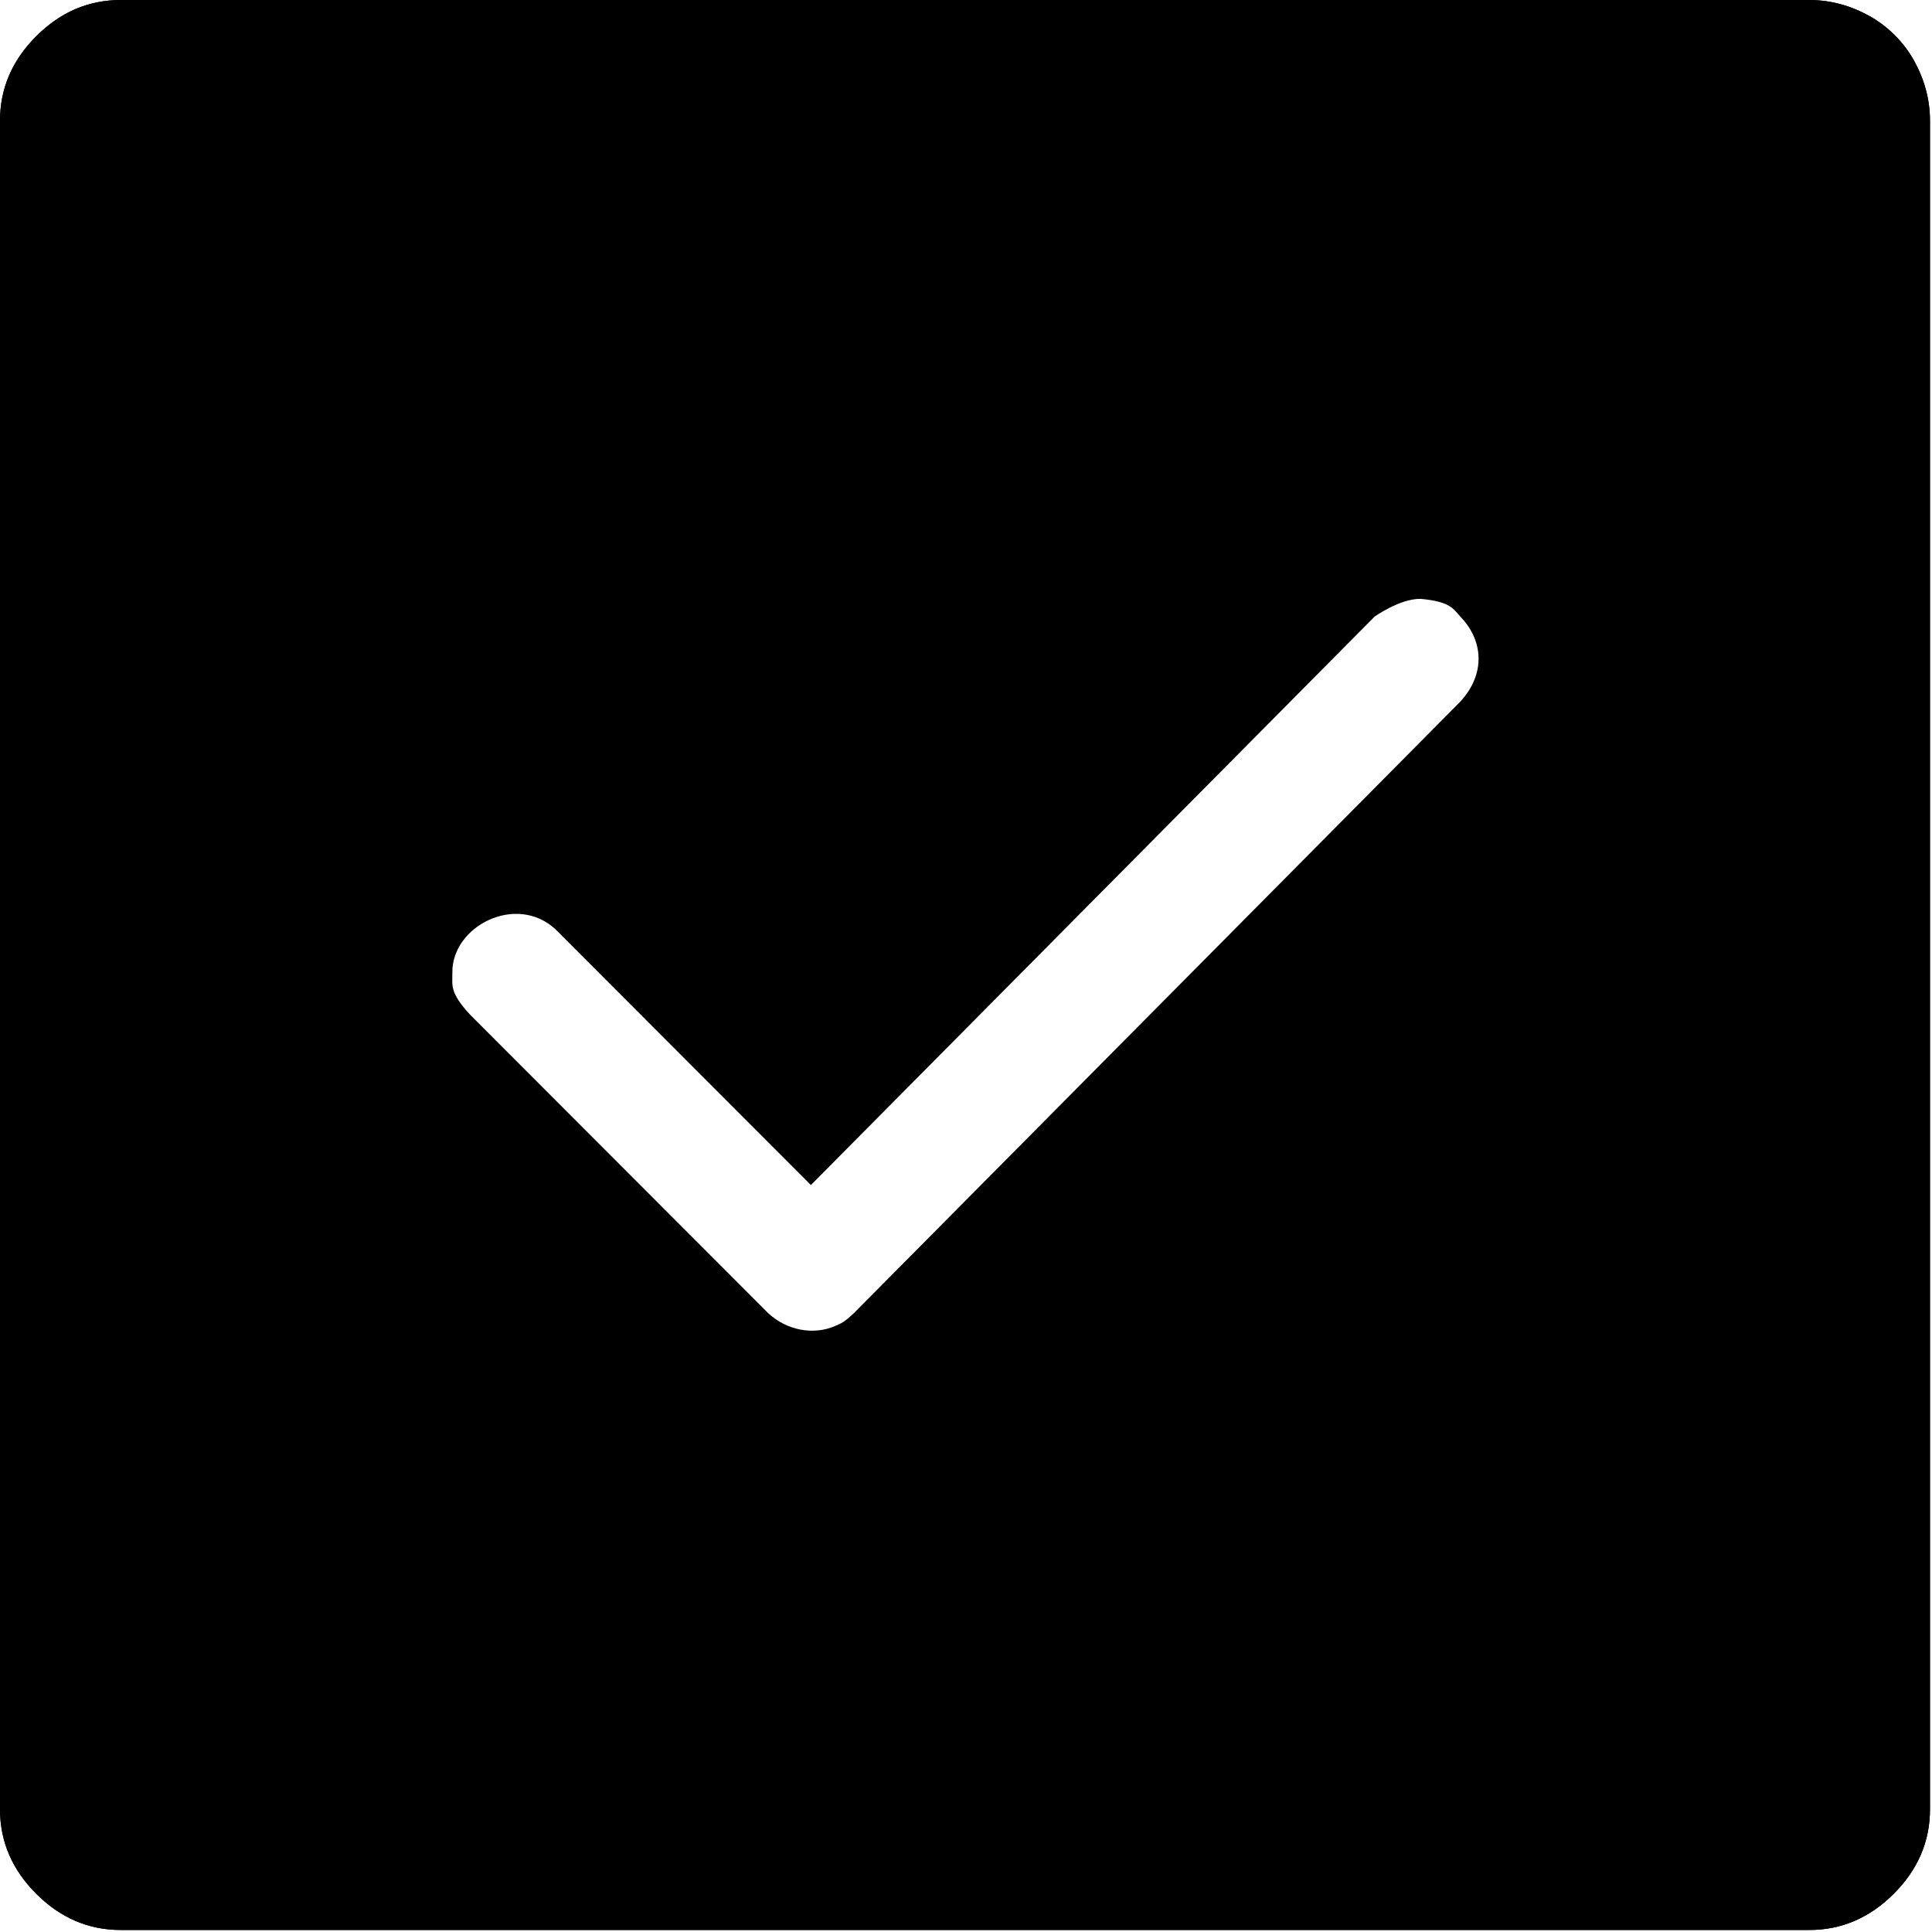
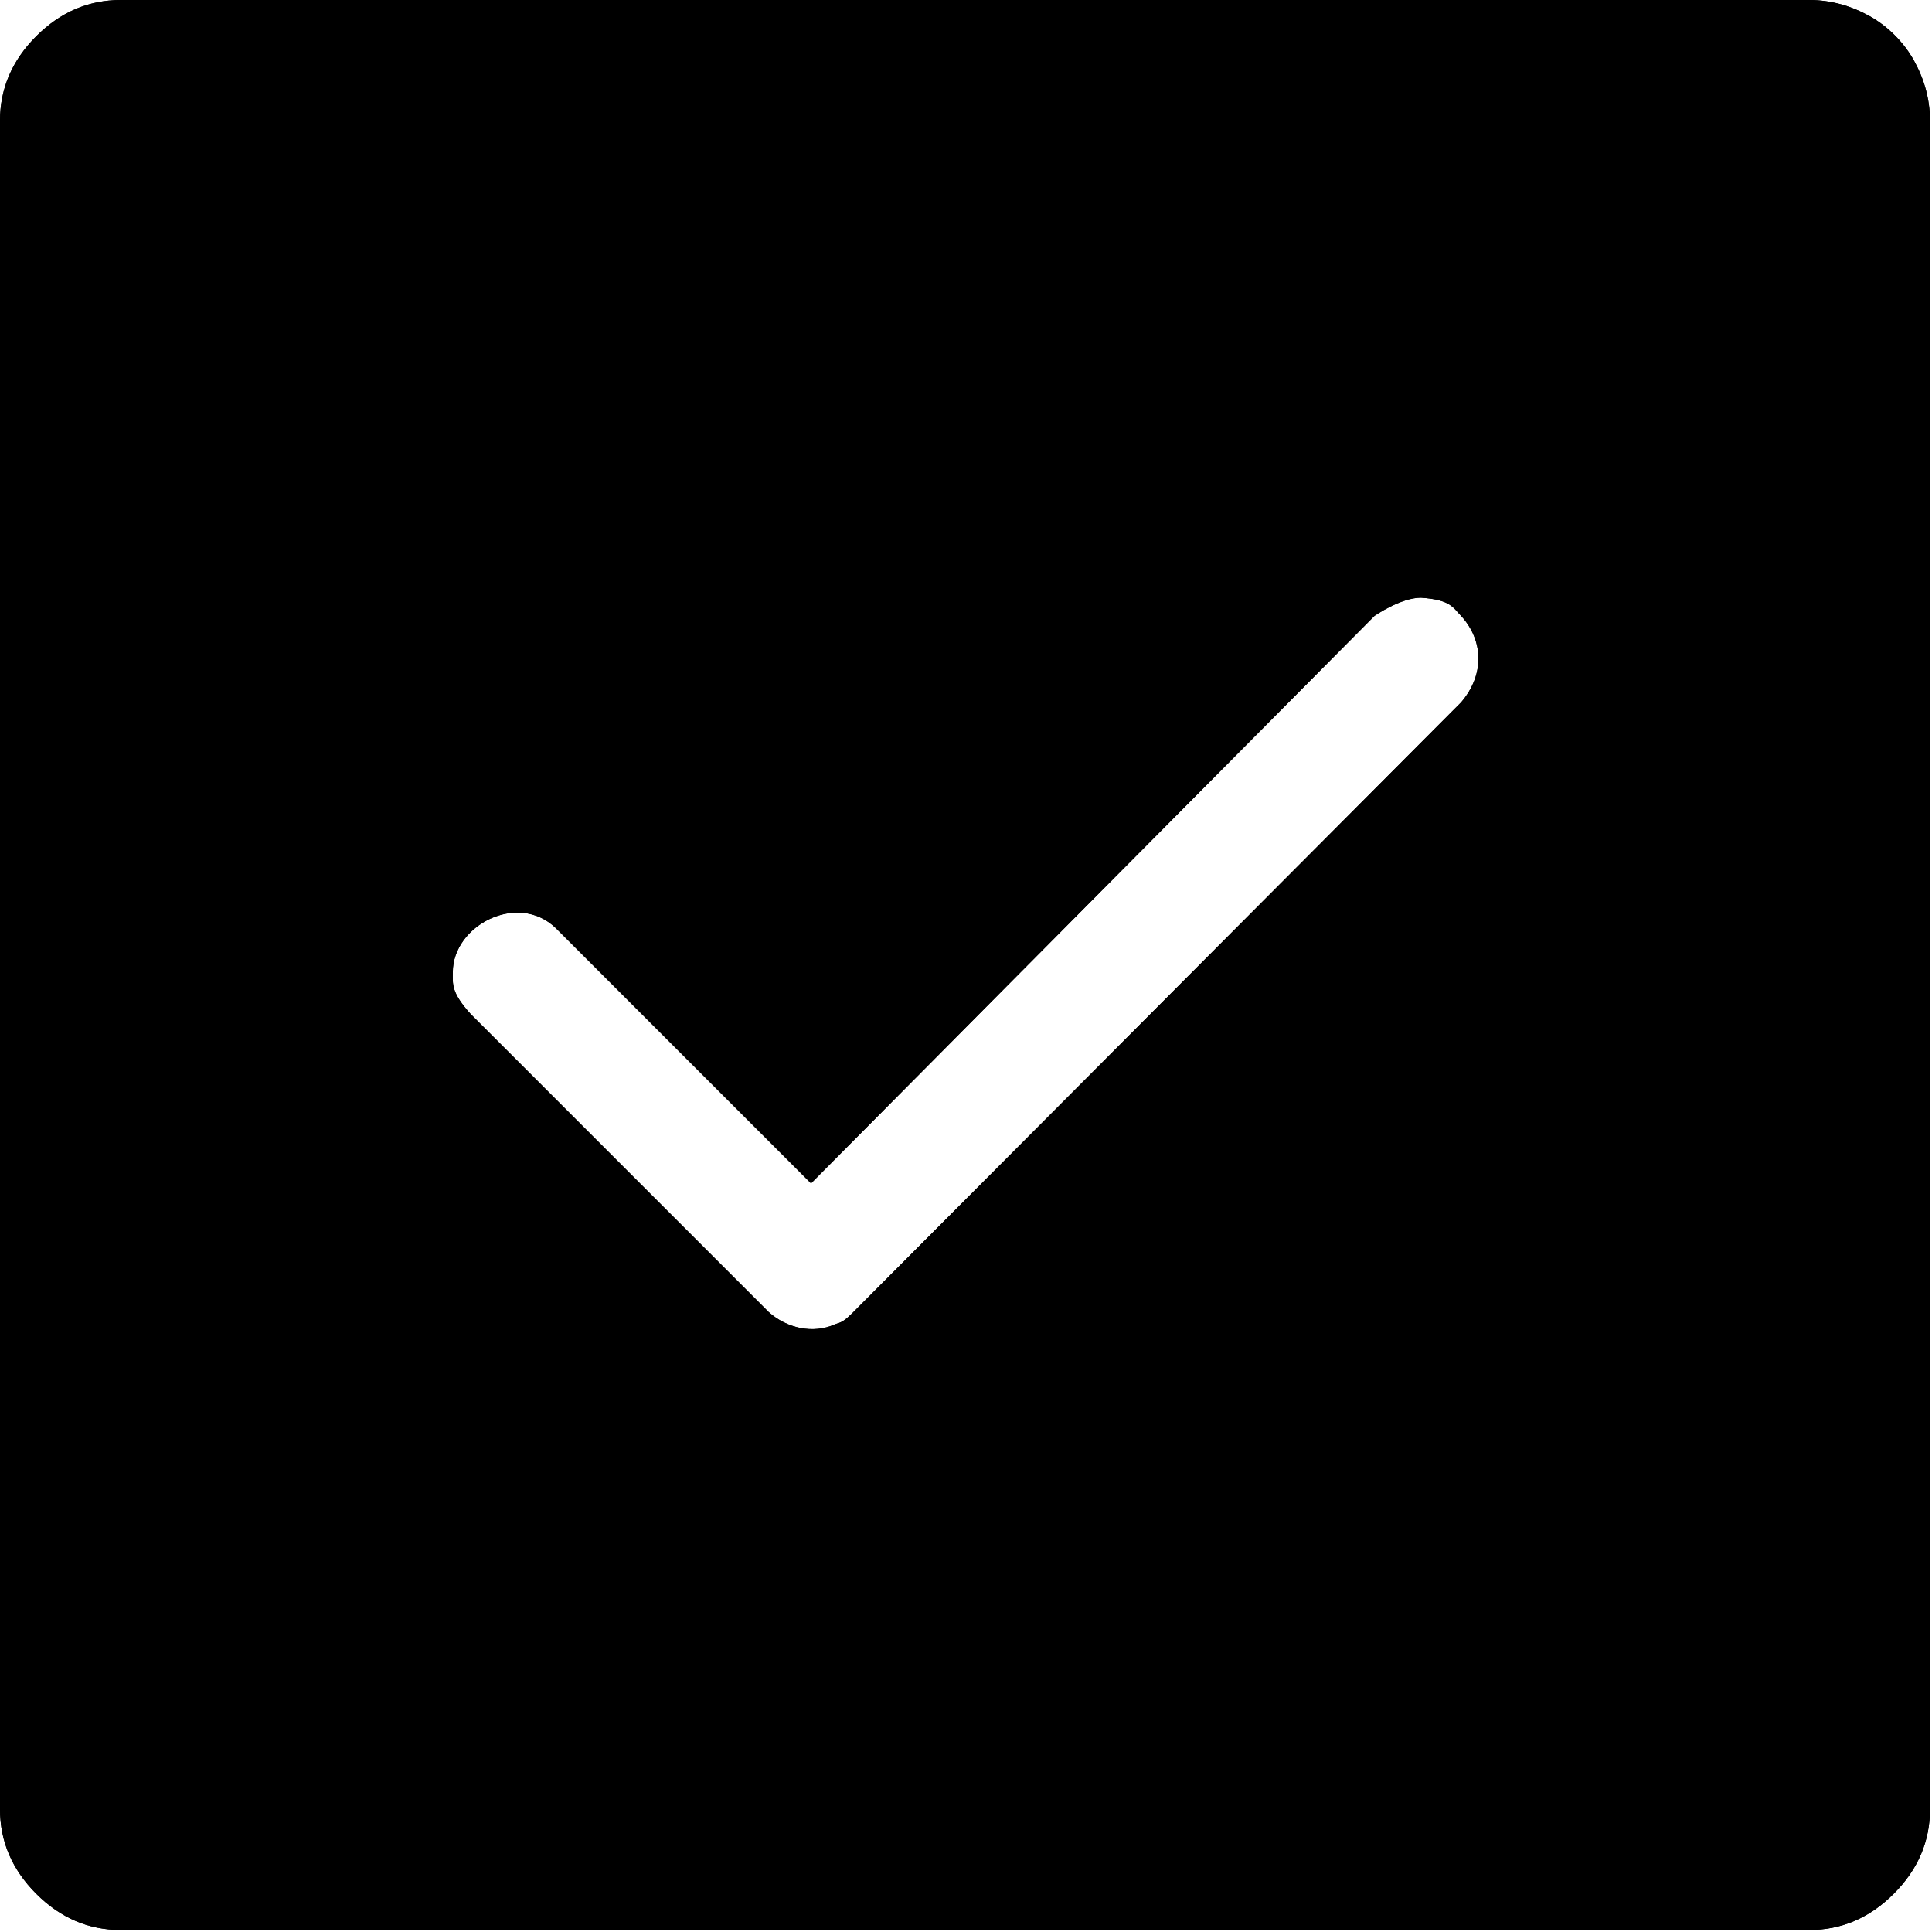
- <svg xmlns="http://www.w3.org/2000/svg" id="icon" viewBox="0 0 96 96" version="1.1" fill-rule="evenodd">
-   <path d="M92.9,0.8C93.8,1.3 94.6,2.1 95.1,3C95.6,3.9 95.9,4.9 95.9,6L95.9,89.9C95.9,91.5 95.3,92.9 94.1,94.1C92.9,95.3 91.5,95.9 89.9,95.9L6,95.9C4.4,95.9 3,95.3 1.8,94.1C0.6,92.9 0,91.5 0,89.9L0,6C0,4.4 0.6,3 1.8,1.8C3,0.6 4.4,0 6,0L89.9,0C91,0 92,0.3 92.9,0.8ZM89.9,6L6,6L6,89.9L89.9,89.9L89.9,6Z" fill-rule="nonzero" />
-   <path d="M89.9,95.9L6,95.9C4.4,95.9 3,95.3 1.8,94.1C0.6,92.9 0,91.5 0,89.9L0,6C0,4.4 0.6,3 1.8,1.8C3,0.6 4.4,0 6,0L89.9,0C91,0 92,0.3 92.9,0.8C93.8,1.3 94.6,2.1 95.1,3C95.6,3.9 95.9,4.9 95.9,6L95.9,89.9C95.9,91.5 95.3,92.9 94.1,94.1C92.9,95.3 91.5,95.9 89.9,95.9ZM70.591,29.757C72.109,29.897 72.211,30.264 72.623,30.705C73.683,31.84 73.839,33.474 72.561,34.865L42.43,65.249C41.925,65.721 41.798,65.755 41.508,65.883C40.404,66.368 39.079,66.093 38.178,65.257L23.354,50.414C22.319,49.294 22.488,48.952 22.477,48.349C22.434,46.01 25.663,44.377 27.599,46.174L40.293,58.884L68.301,30.641C68.301,30.641 69.556,29.742 70.591,29.757Z" />
+ <svg xmlns="http://www.w3.org/2000/svg" version="1.1" id="icon" x="0px" y="0px" viewBox="0 0 96 96" style="enable-background:new 0 0 96 96;" xml:space="preserve">
+   <path d="M92.9,0.8c0.9,0.5,1.7,1.3,2.2,2.2s0.8,1.9,0.8,3v83.9c0,1.6-0.6,3-1.8,4.2c-1.2,1.2-2.6,1.8-4.2,1.8H6  c-1.6,0-3-0.6-4.2-1.8C0.6,92.9,0,91.5,0,89.9V6c0-1.6,0.6-3,1.8-4.2S4.4,0,6,0h83.9C91,0,92,0.3,92.9,0.8z M89.9,6H6v83.9h83.9V6z" />
+   <path d="M95.1,3c-0.5-0.9-1.3-1.7-2.2-2.2C92,0.3,91,0,89.9,0H6C4.4,0,3,0.6,1.8,1.8S0,4.4,0,6v83.9c0,1.6,0.6,3,1.8,4.2  C3,95.3,4.4,95.9,6,95.9h83.9c1.6,0,3-0.6,4.2-1.8c1.2-1.2,1.8-2.6,1.8-4.2V6C95.9,4.9,95.6,3.9,95.1,3z M72.6,34.9L42.4,65.2  c-0.5,0.5-0.6,0.5-0.9,0.6c-1.1,0.5-2.4,0.2-3.3-0.6L23.4,50.4c-1-1.1-0.9-1.5-0.9-2.1c0-2.3,3.2-4,5.1-2.2l12.7,12.7l28-28.2  c0,0,1.3-0.9,2.3-0.9c1.5,0.1,1.6,0.5,2,0.9C73.7,31.8,73.8,33.5,72.6,34.9z" />
+   <path d="M18,77.9h59.9V18H18V77.9z M22.5,48.3c0-2.3,3.2-4,5.1-2.2l12.7,12.7l28-28.2c0,0,1.3-0.9,2.3-0.9c1.5,0.1,1.6,0.5,2,0.9  c1.1,1.2,1.2,2.9,0,4.3L42.4,65.2c-0.5,0.5-0.6,0.5-0.9,0.6c-1.1,0.5-2.4,0.2-3.3-0.6L23.4,50.4C22.4,49.3,22.5,48.9,22.5,48.3z" />
</svg>
